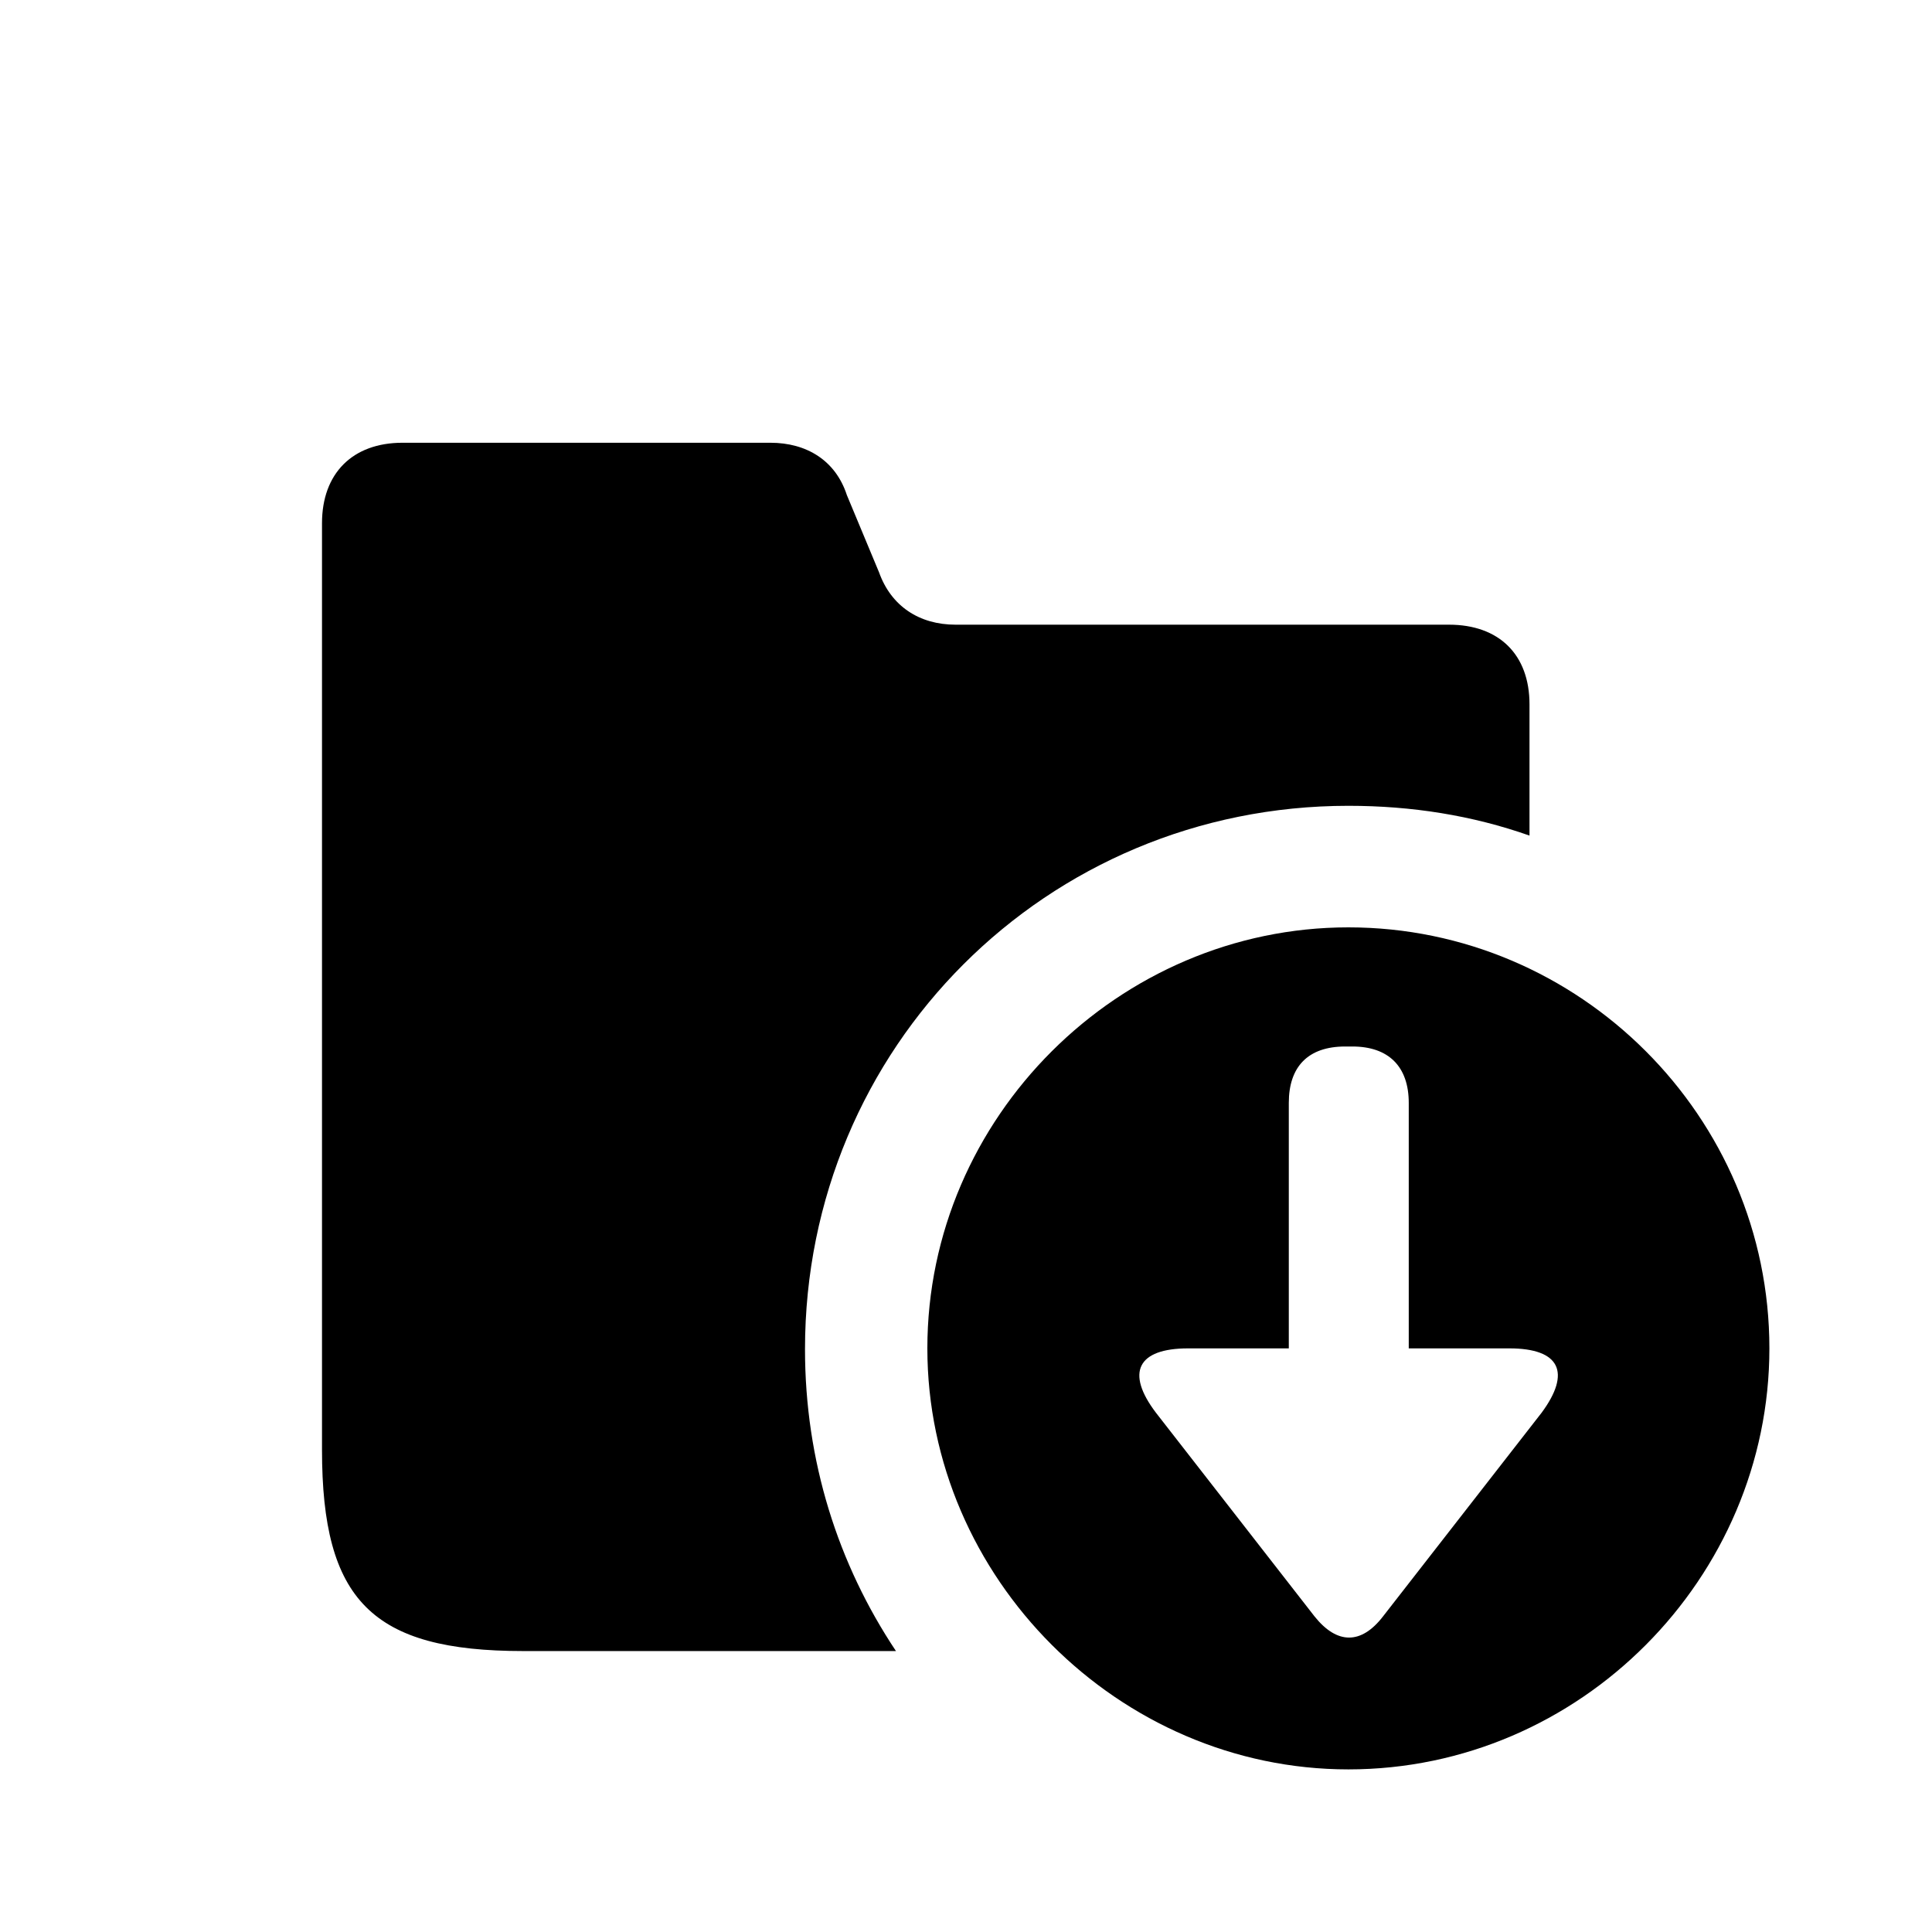
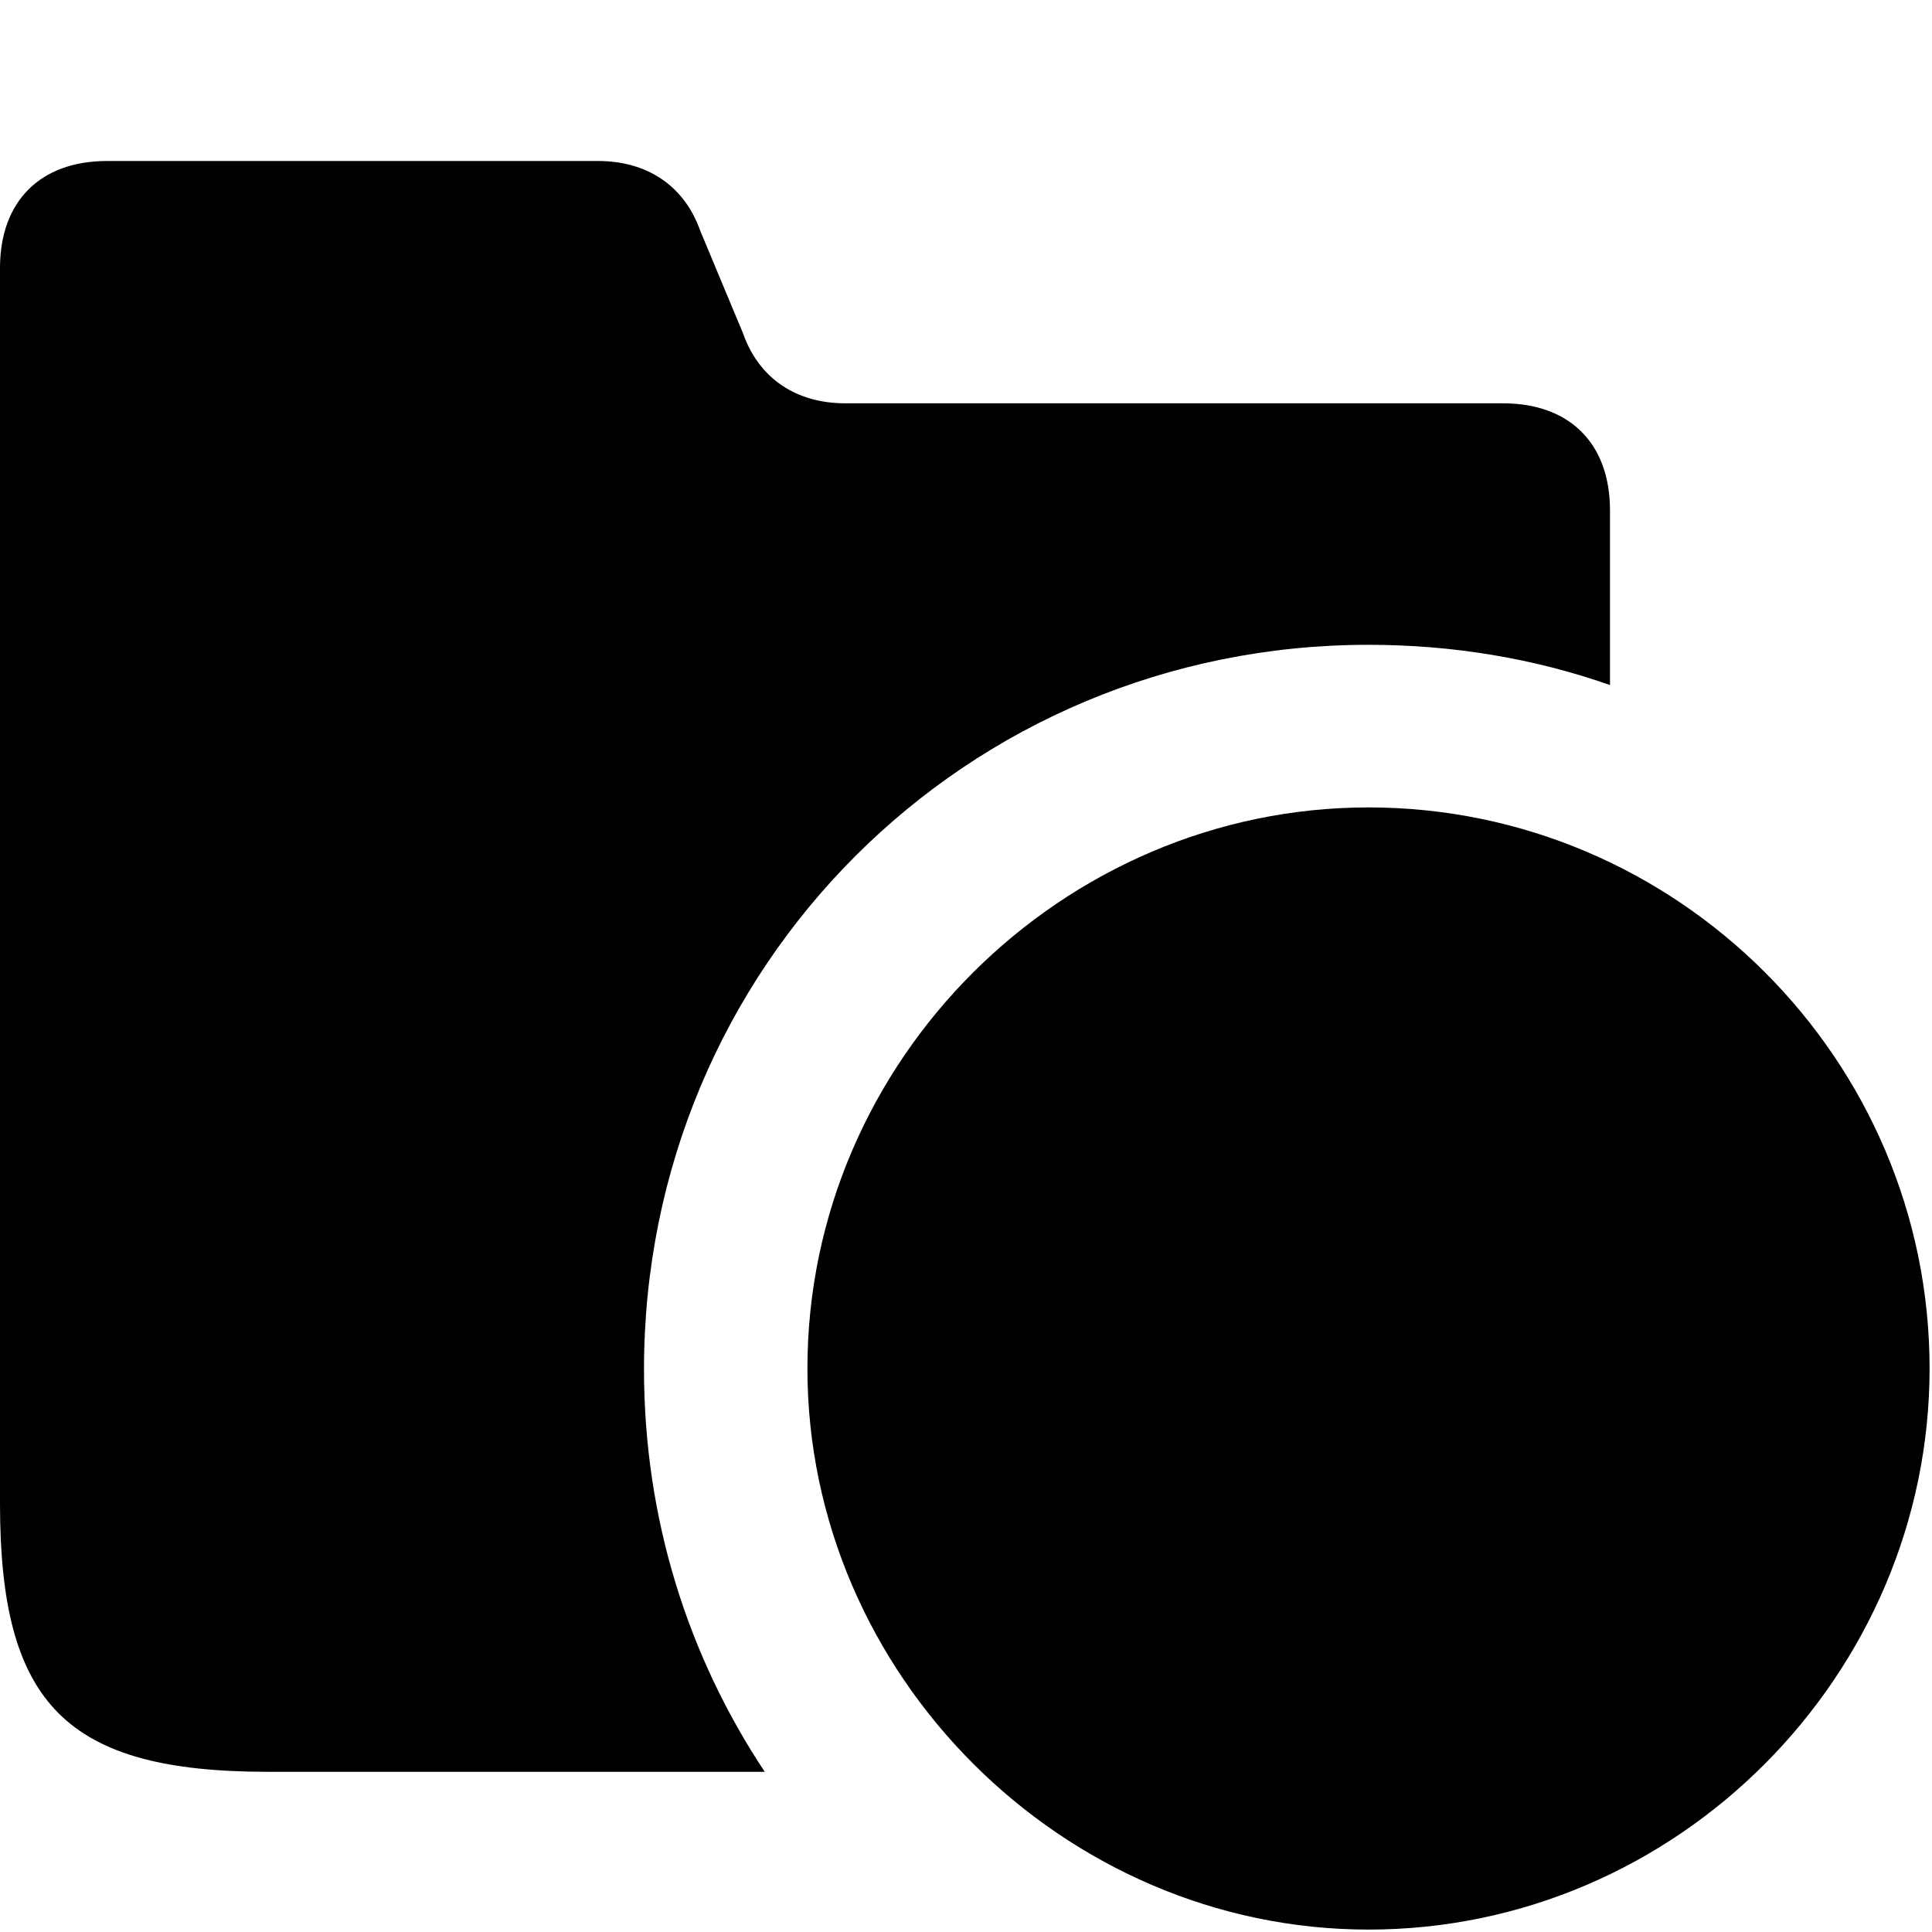
- <svg xmlns="http://www.w3.org/2000/svg" viewBox="0 0 24 24" fill="currentColor">
-   <path d="M4,6.5C4,5.88,4.38,5.5,5,5.5L9.57,5.5C10.02,5.5,10.38,5.72,10.52,6.15L10.92,7.11C11.07,7.53,11.42,7.76,11.87,7.76L18,7.76C18.62,7.76,19,8.13,19,8.75L19,10.38C18.29,10.13,17.54,10.01,16.75,10.01C13,10.01,10,13.01,10,16.76C10,18.15,10.41,19.43,11.13,20.51L6.5,20.51C4.62,20.51,4,19.88,4,18.01ZM11.52,16.75C11.52,13.88,13.9,11.52,16.75,11.52C19.62,11.52,21.98,13.87,21.98,16.75C21.98,19.6,19.63,21.98,16.75,21.98C13.9,21.98,11.52,19.6,11.52,16.75ZM17.5,16.75L17.5,13.7C17.5,13.25,17.25,13,16.8,13L16.71,13C16.25,13,16.01,13.25,16.01,13.7L16.01,16.75L14.76,16.75C14.13,16.75,13.98,17.05,14.36,17.55L16.33,20.08C16.61,20.43,16.91,20.43,17.18,20.08L19.15,17.55C19.52,17.05,19.38,16.75,18.75,16.75Z" />
+ <svg xmlns="http://www.w3.org/2000/svg" viewBox="0 0 24 24">
+   <path d="M0,3.33C0,2.5,0.5,2,1.33,2L7.43,2C8.03,2,8.5,2.3,8.7,2.87L9.23,4.14C9.43,4.71,9.9,5.01,10.5,5.01L18.67,5.01C19.5,5.01,20,5.51,20,6.34L20,8.51C19.06,8.18,18.05,8.01,17,8.01C12,8.01,8,12.01,8,17.01C8,18.87,8.55,20.58,9.5,22.01L3.33,22.01C0.83,22.01,0,21.18,0,18.68Z" fill="currentColor" />
+   <path d="M10.03,17C10.03,13.17,13.2,10.03,17,10.03C20.83,10.03,23.97,13.16,23.97,17C23.97,20.8,20.84,23.97,17,23.97C13.2,23.97,10.03,20.8,10.03,17Z" fill="currentColor" />
+   <path d="M18,17L18,12.93C18,12.33,17.67,12,17.07,12L16.94,12C16.34,12,16.01,12.33,16.01,12.93L16.01,17L14.34,17C13.51,17,13.31,17.4,13.81,18.07L16.44,21.44C16.81,21.91,17.21,21.91,17.57,21.44L20.2,18.07C20.7,17.4,20.5,17,19.67,17Z" fill="currentColor" />
</svg>
